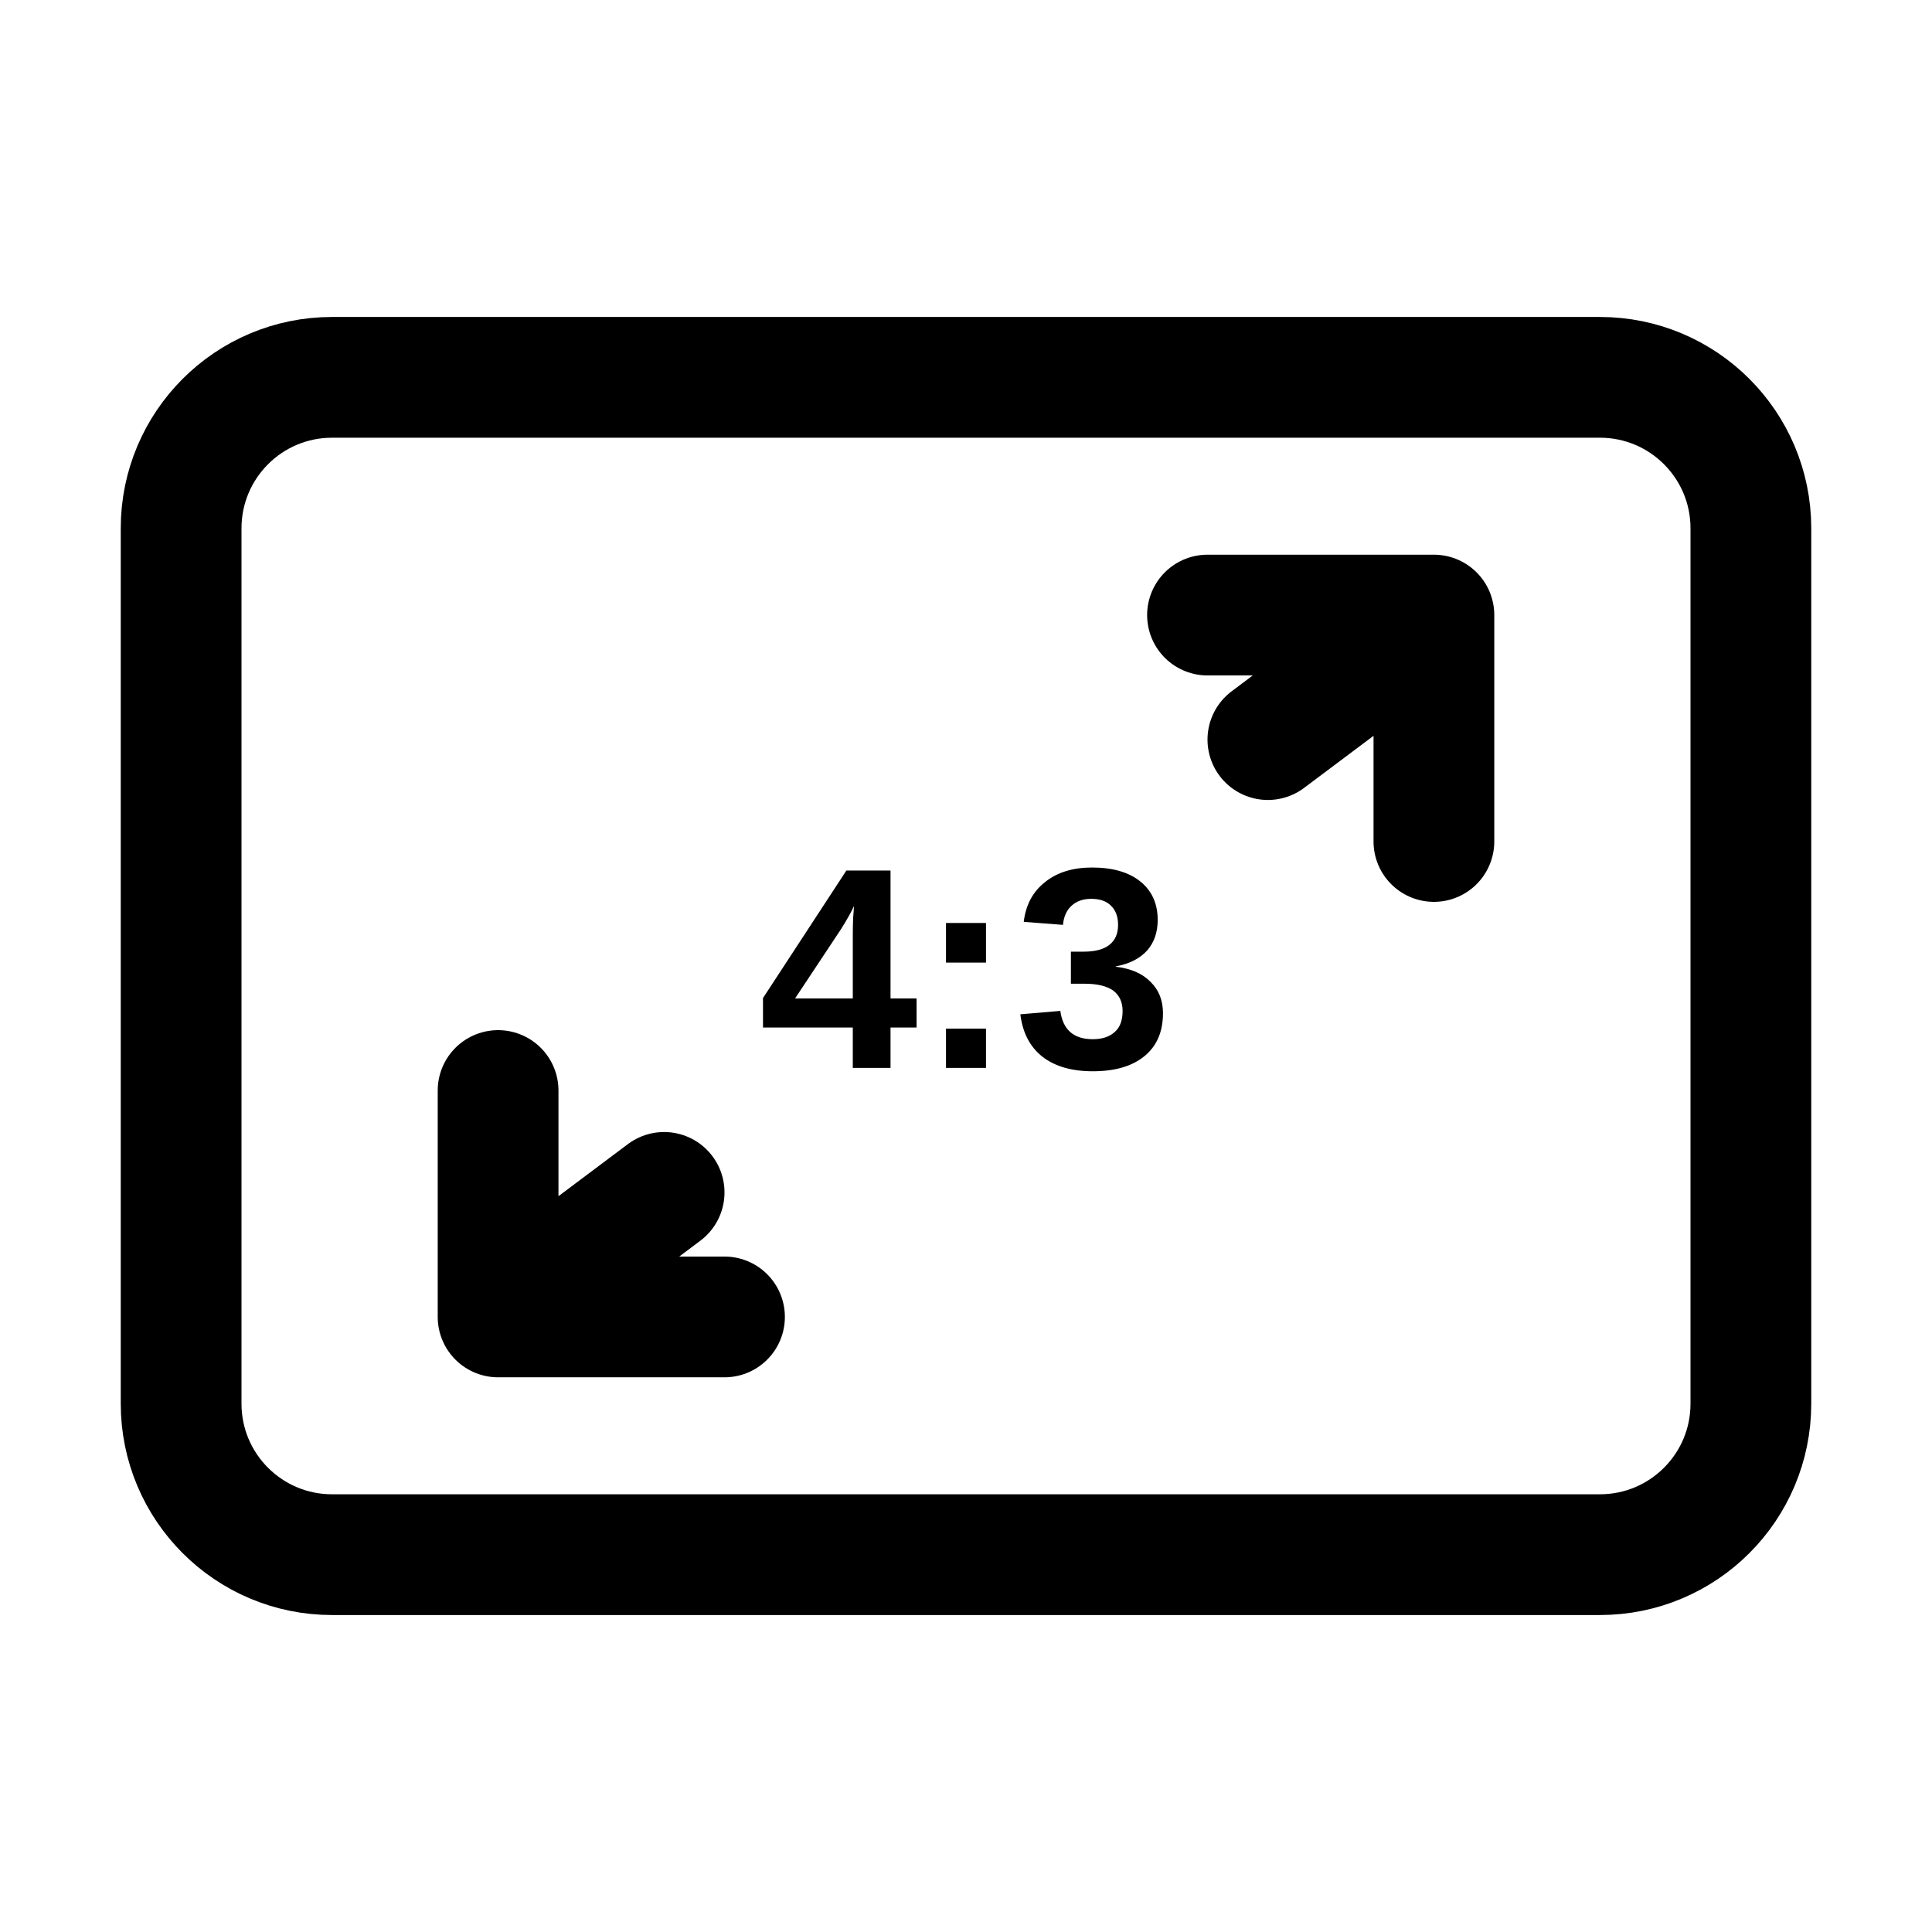
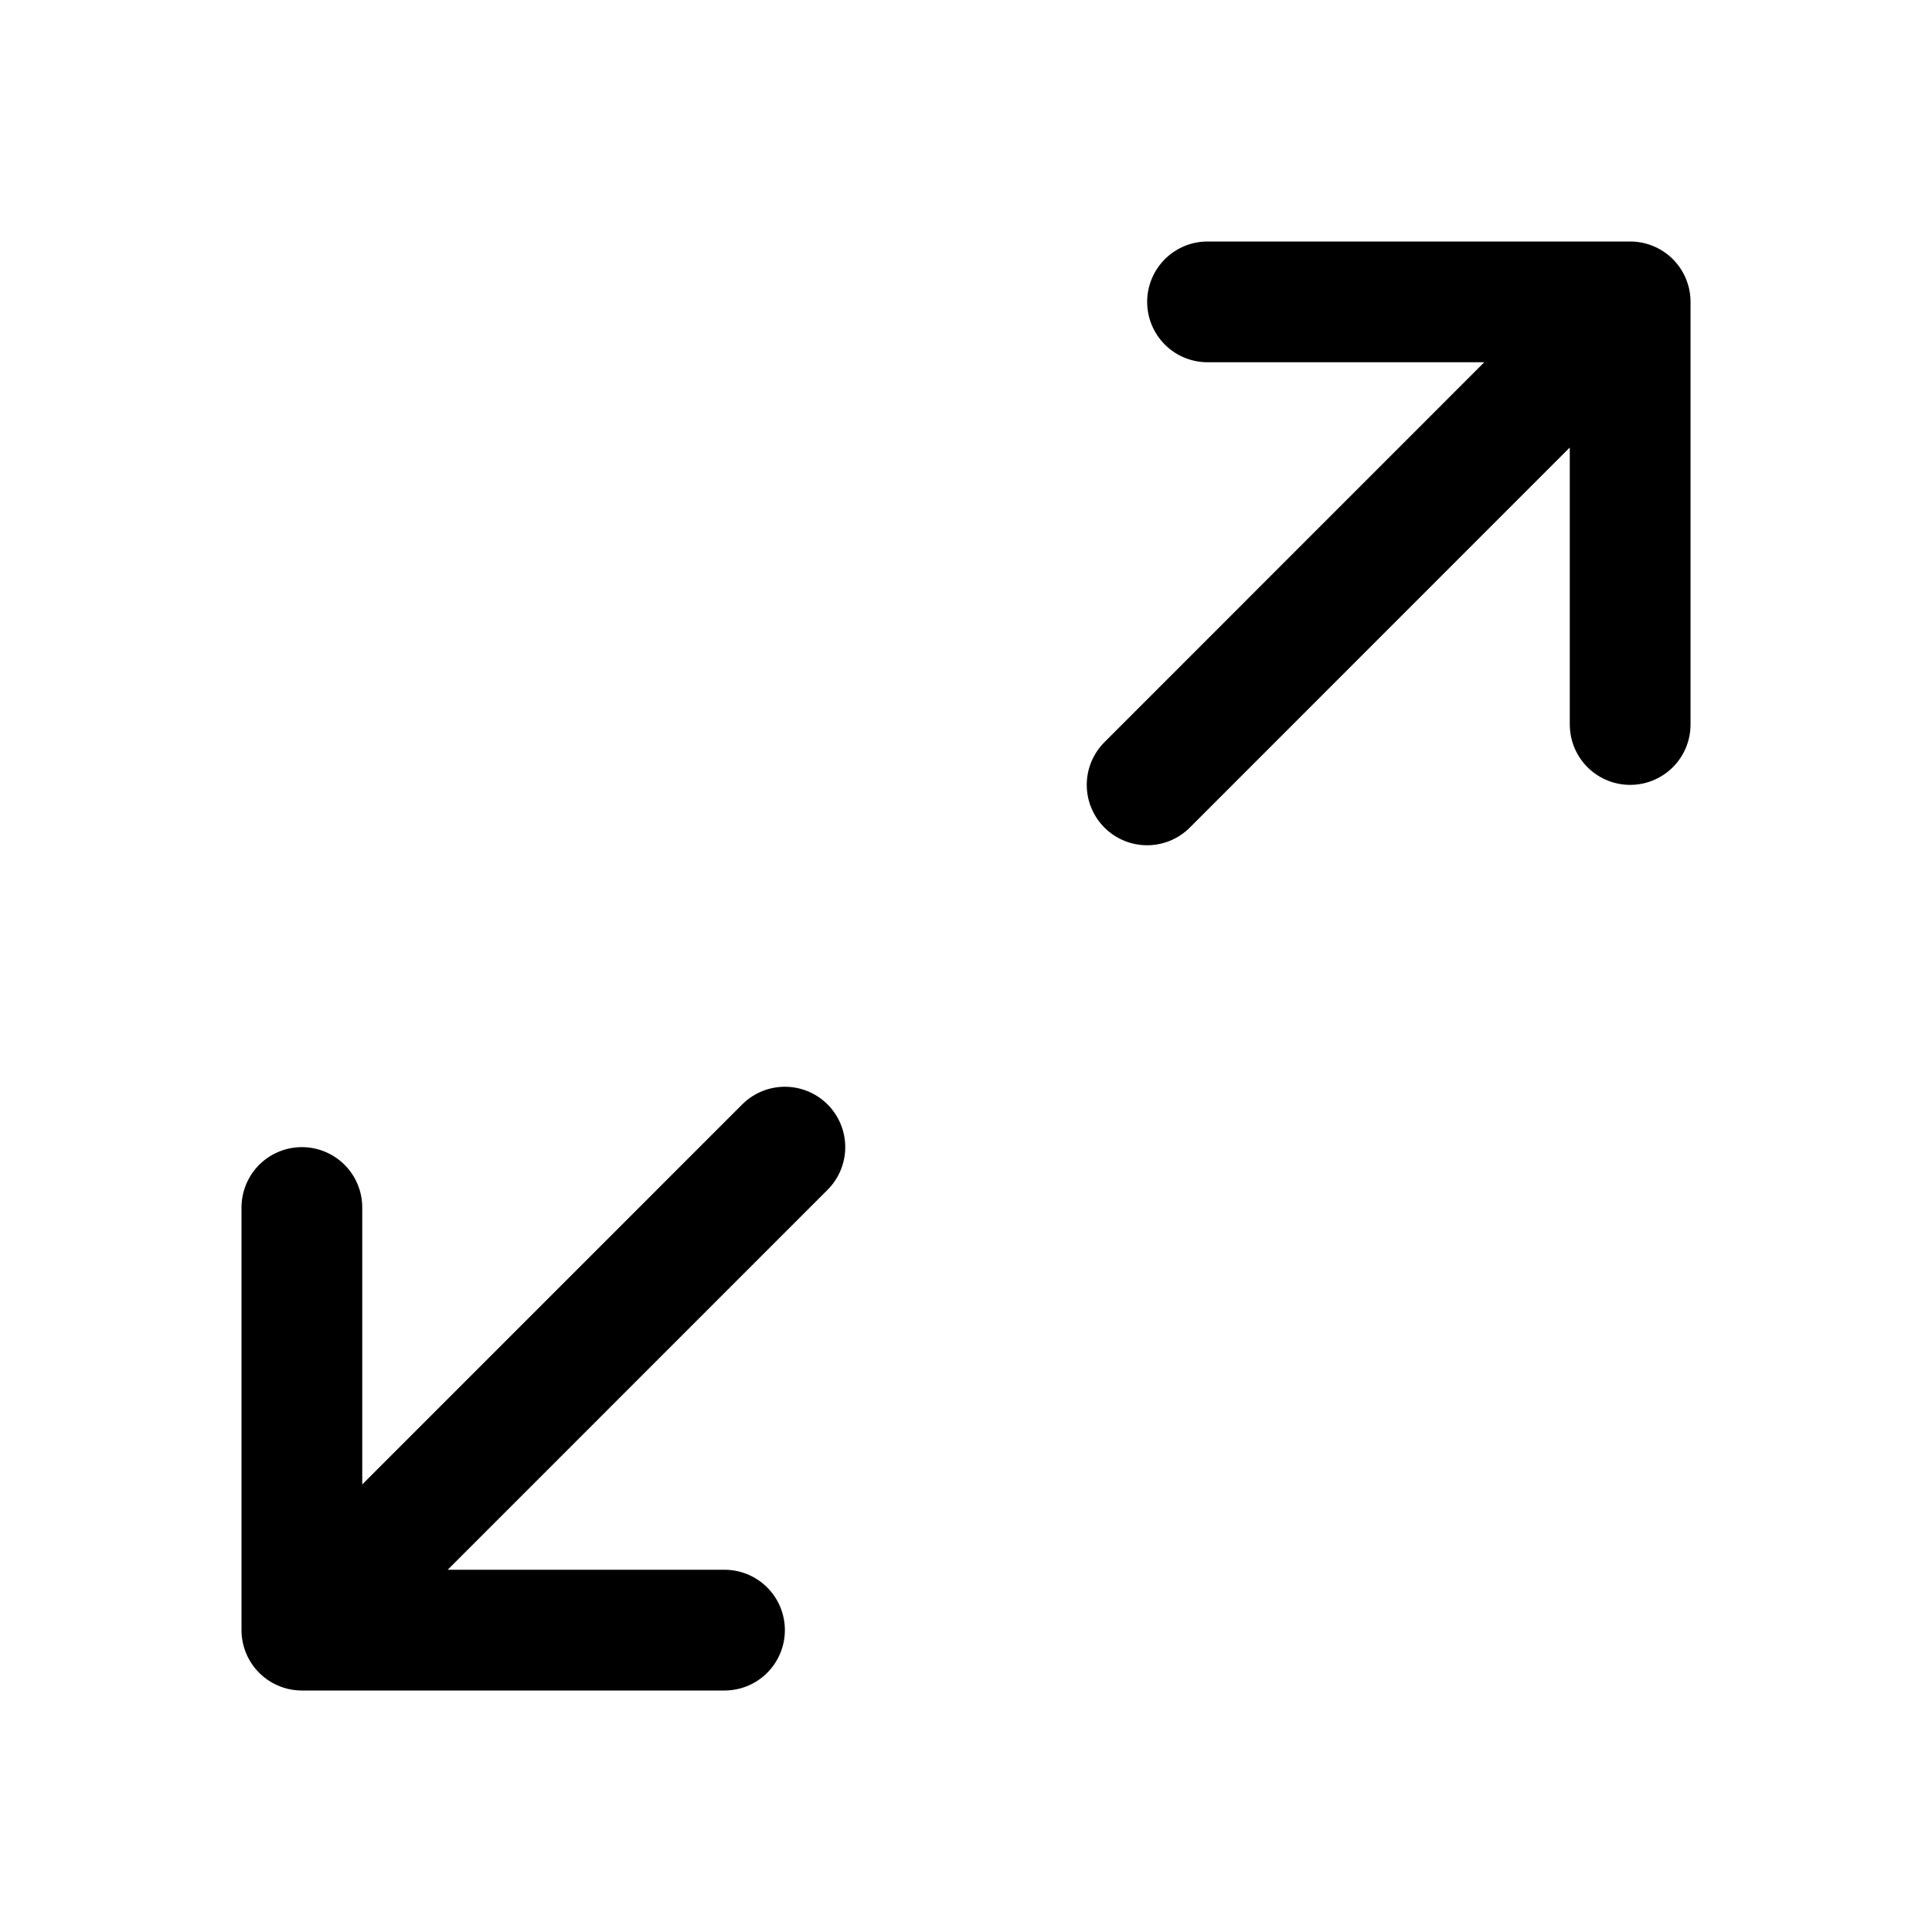
<svg xmlns="http://www.w3.org/2000/svg" viewBox="0 0 512 512">
-   <path d="M88 100h336a40 40 0 0 1 40 40v232a40 40 0 0 1-40 40H88a40 40 0 0 1-40-40V140a40 40 0 0 1 40-40Z" style="stroke:currentcolor;stroke-linecap:round;stroke-linejoin:round;stroke-width:32;fill:none" />
-   <path d="M320 163h60v60M336 196 380 163M192 349H132V289M176 316 132 349" style="stroke:currentcolor;stroke-linecap:round;stroke-linejoin:round;stroke-width:32;fill:none" />
-   <path d="M236 272.3V283H226V272.3H202.2V264.5L224.3 230.7H236V264.6H242.9V272.3ZM226 247.5Q226 245.5 226.1 243.1Q226.3 240.8 226.3 240.1Q225.4 242.2 222.9 246.2L210.7 264.6H226ZM250.7 255.1V244.6H261.3V255.1ZM250.7 283V272.6H261.3V283ZM308.2 268.5Q308.2 275.8 303.4 279.8Q298.5 283.9 289.6 283.9Q281.2 283.9 276.2 280Q271.3 276.1 270.4 268.8L281 267.9Q282 275.4 289.6 275.4Q293.3 275.4 295.4 273.5Q297.5 271.7 297.5 267.9Q297.5 264.4 295 262.5Q292.4 260.7 287.5 260.7H283.8V252.2H287.2Q291.7 252.2 294 250.4Q296.3 248.6 296.3 245.1Q296.3 241.9 294.5 240.1Q292.7 238.2 289.2 238.2Q286 238.2 284 240Q282 241.8 281.7 245.1L271.3 244.3Q272.1 237.6 276.9 233.8Q281.7 229.9 289.4 229.9Q297.6 229.9 302.2 233.6Q306.8 237.3 306.8 243.8Q306.8 248.7 304 251.9Q301.1 255.1 295.7 256.1V256.2Q301.7 256.9 304.9 260.2Q308.2 263.4 308.2 268.5Z" style="fill:currentcolor" />
+   <path d="M320.01 80h112v112M421.77 90.2 304 208M192 432H80V320M90.23 421.79 208 304" style="stroke:currentcolor;stroke-linecap:round;stroke-linejoin:round;stroke-width:32;fill:none" />
</svg>
